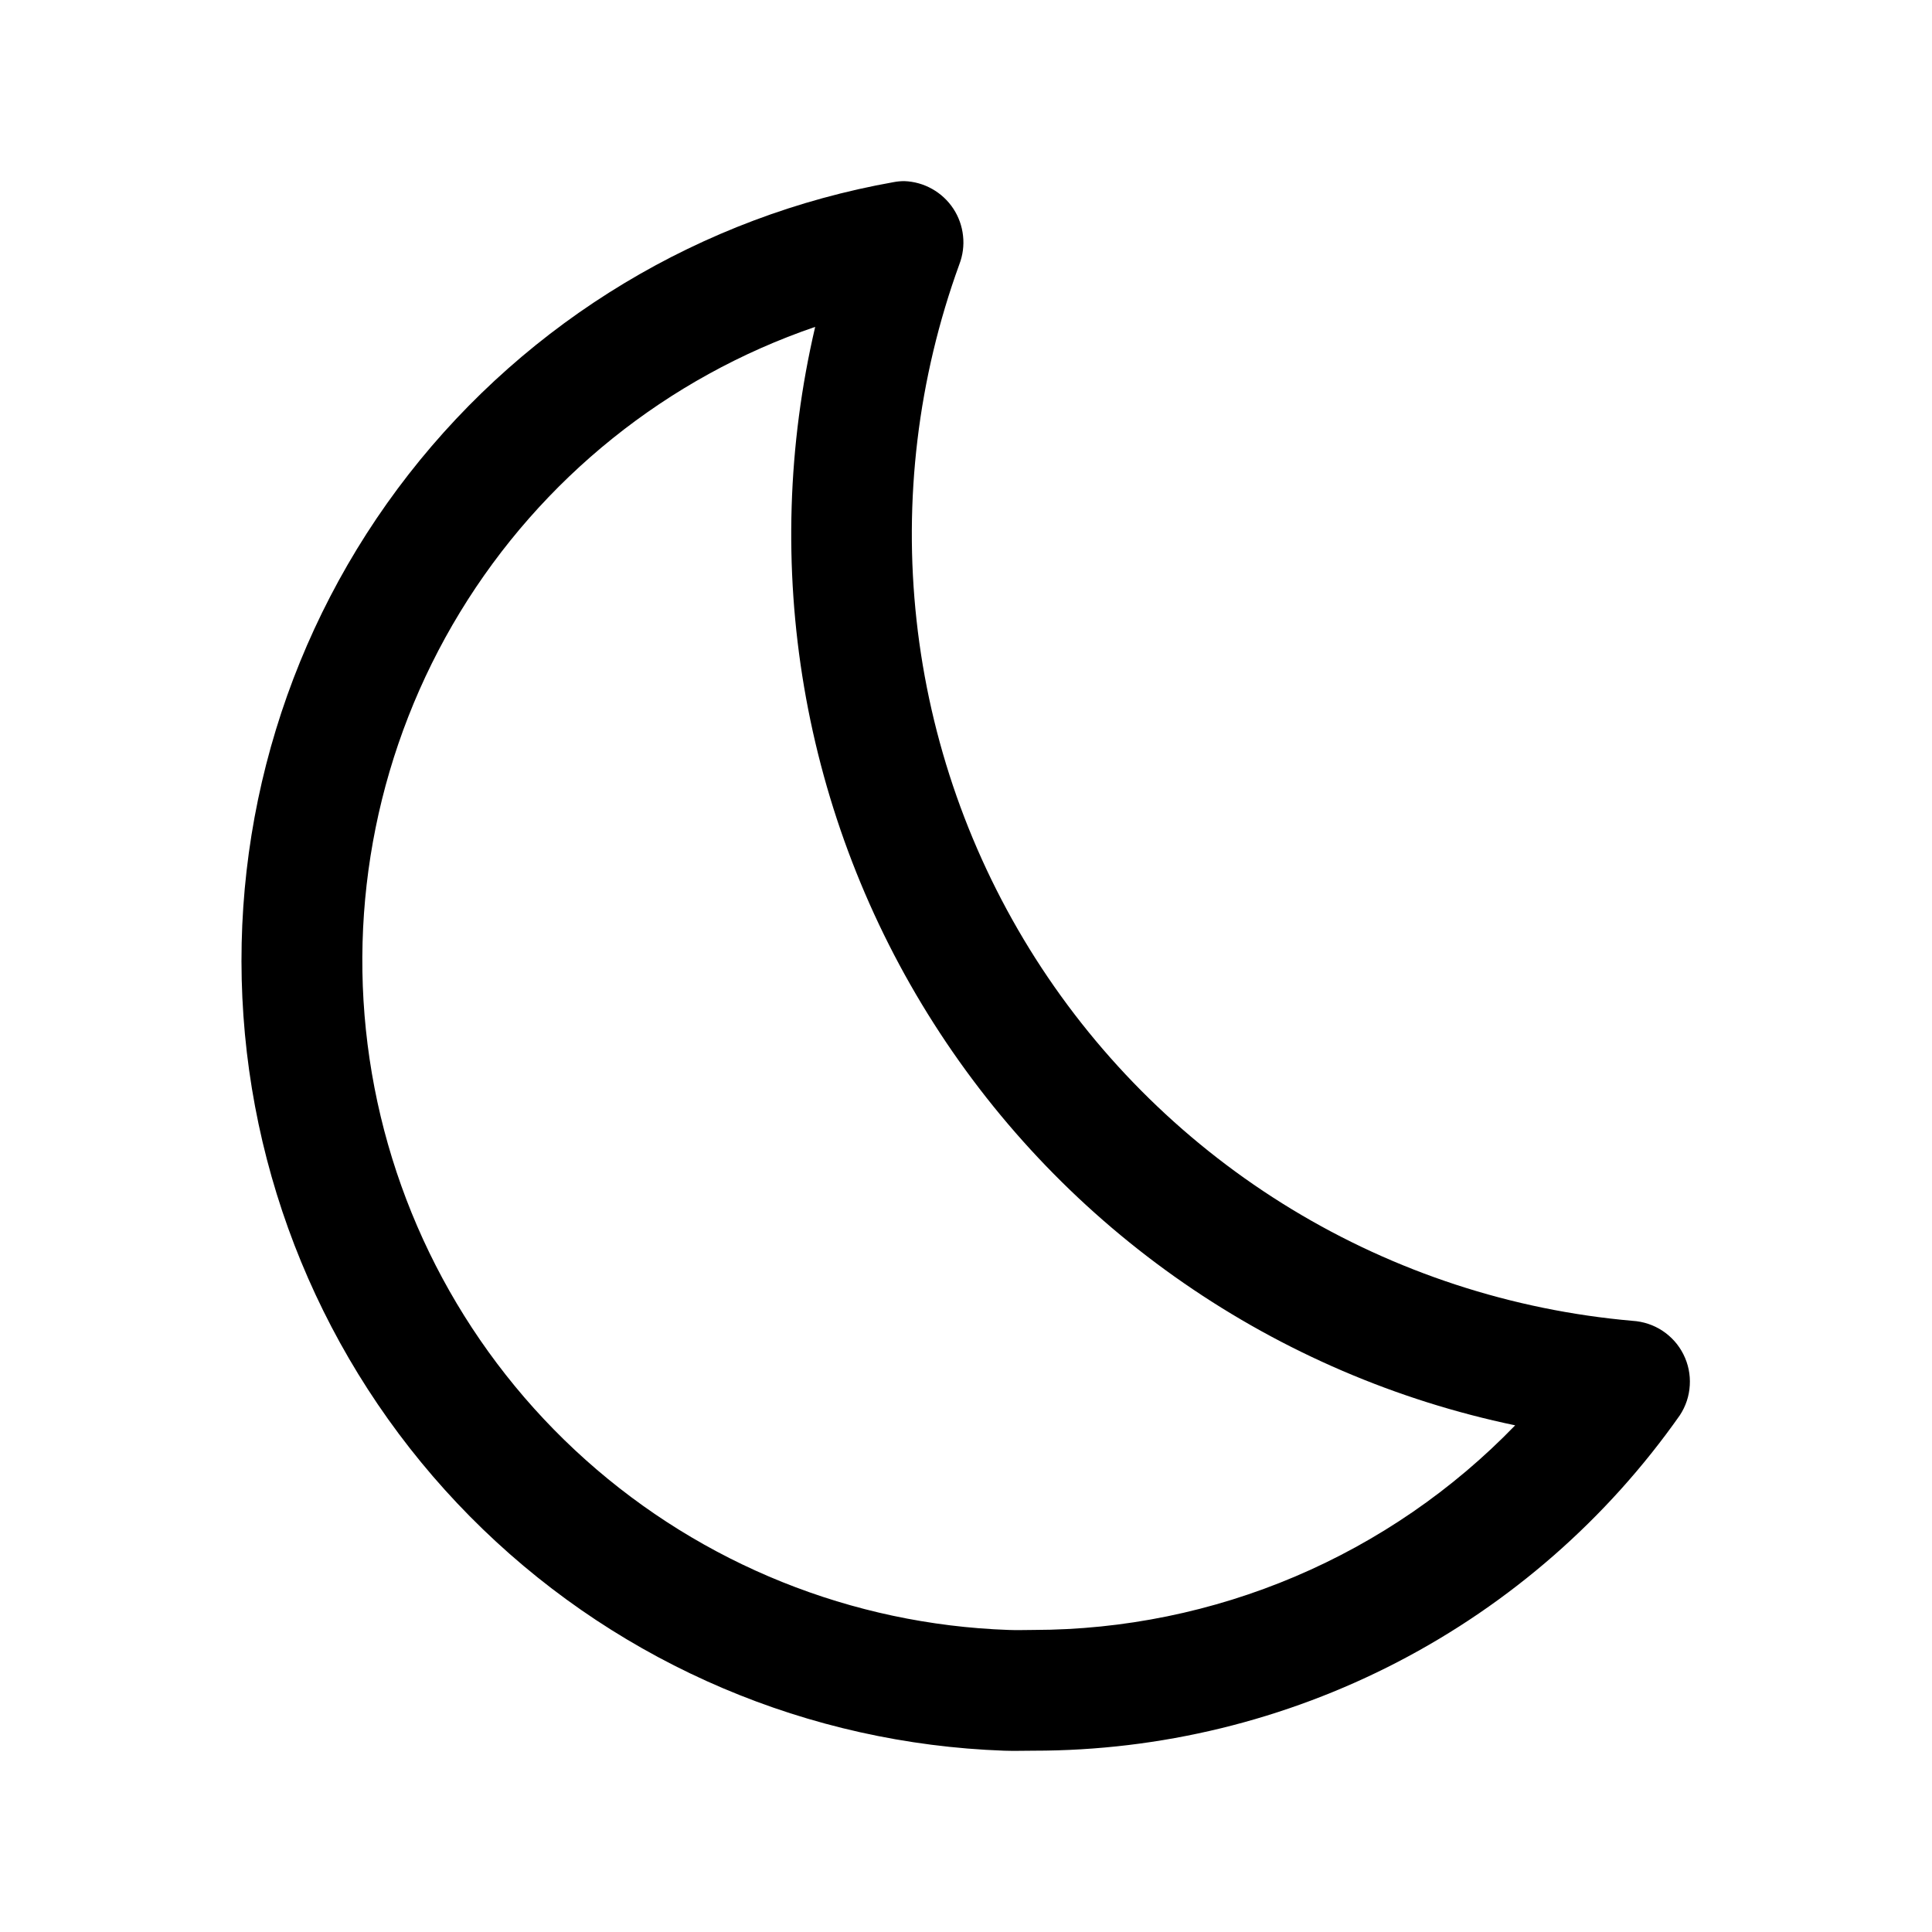
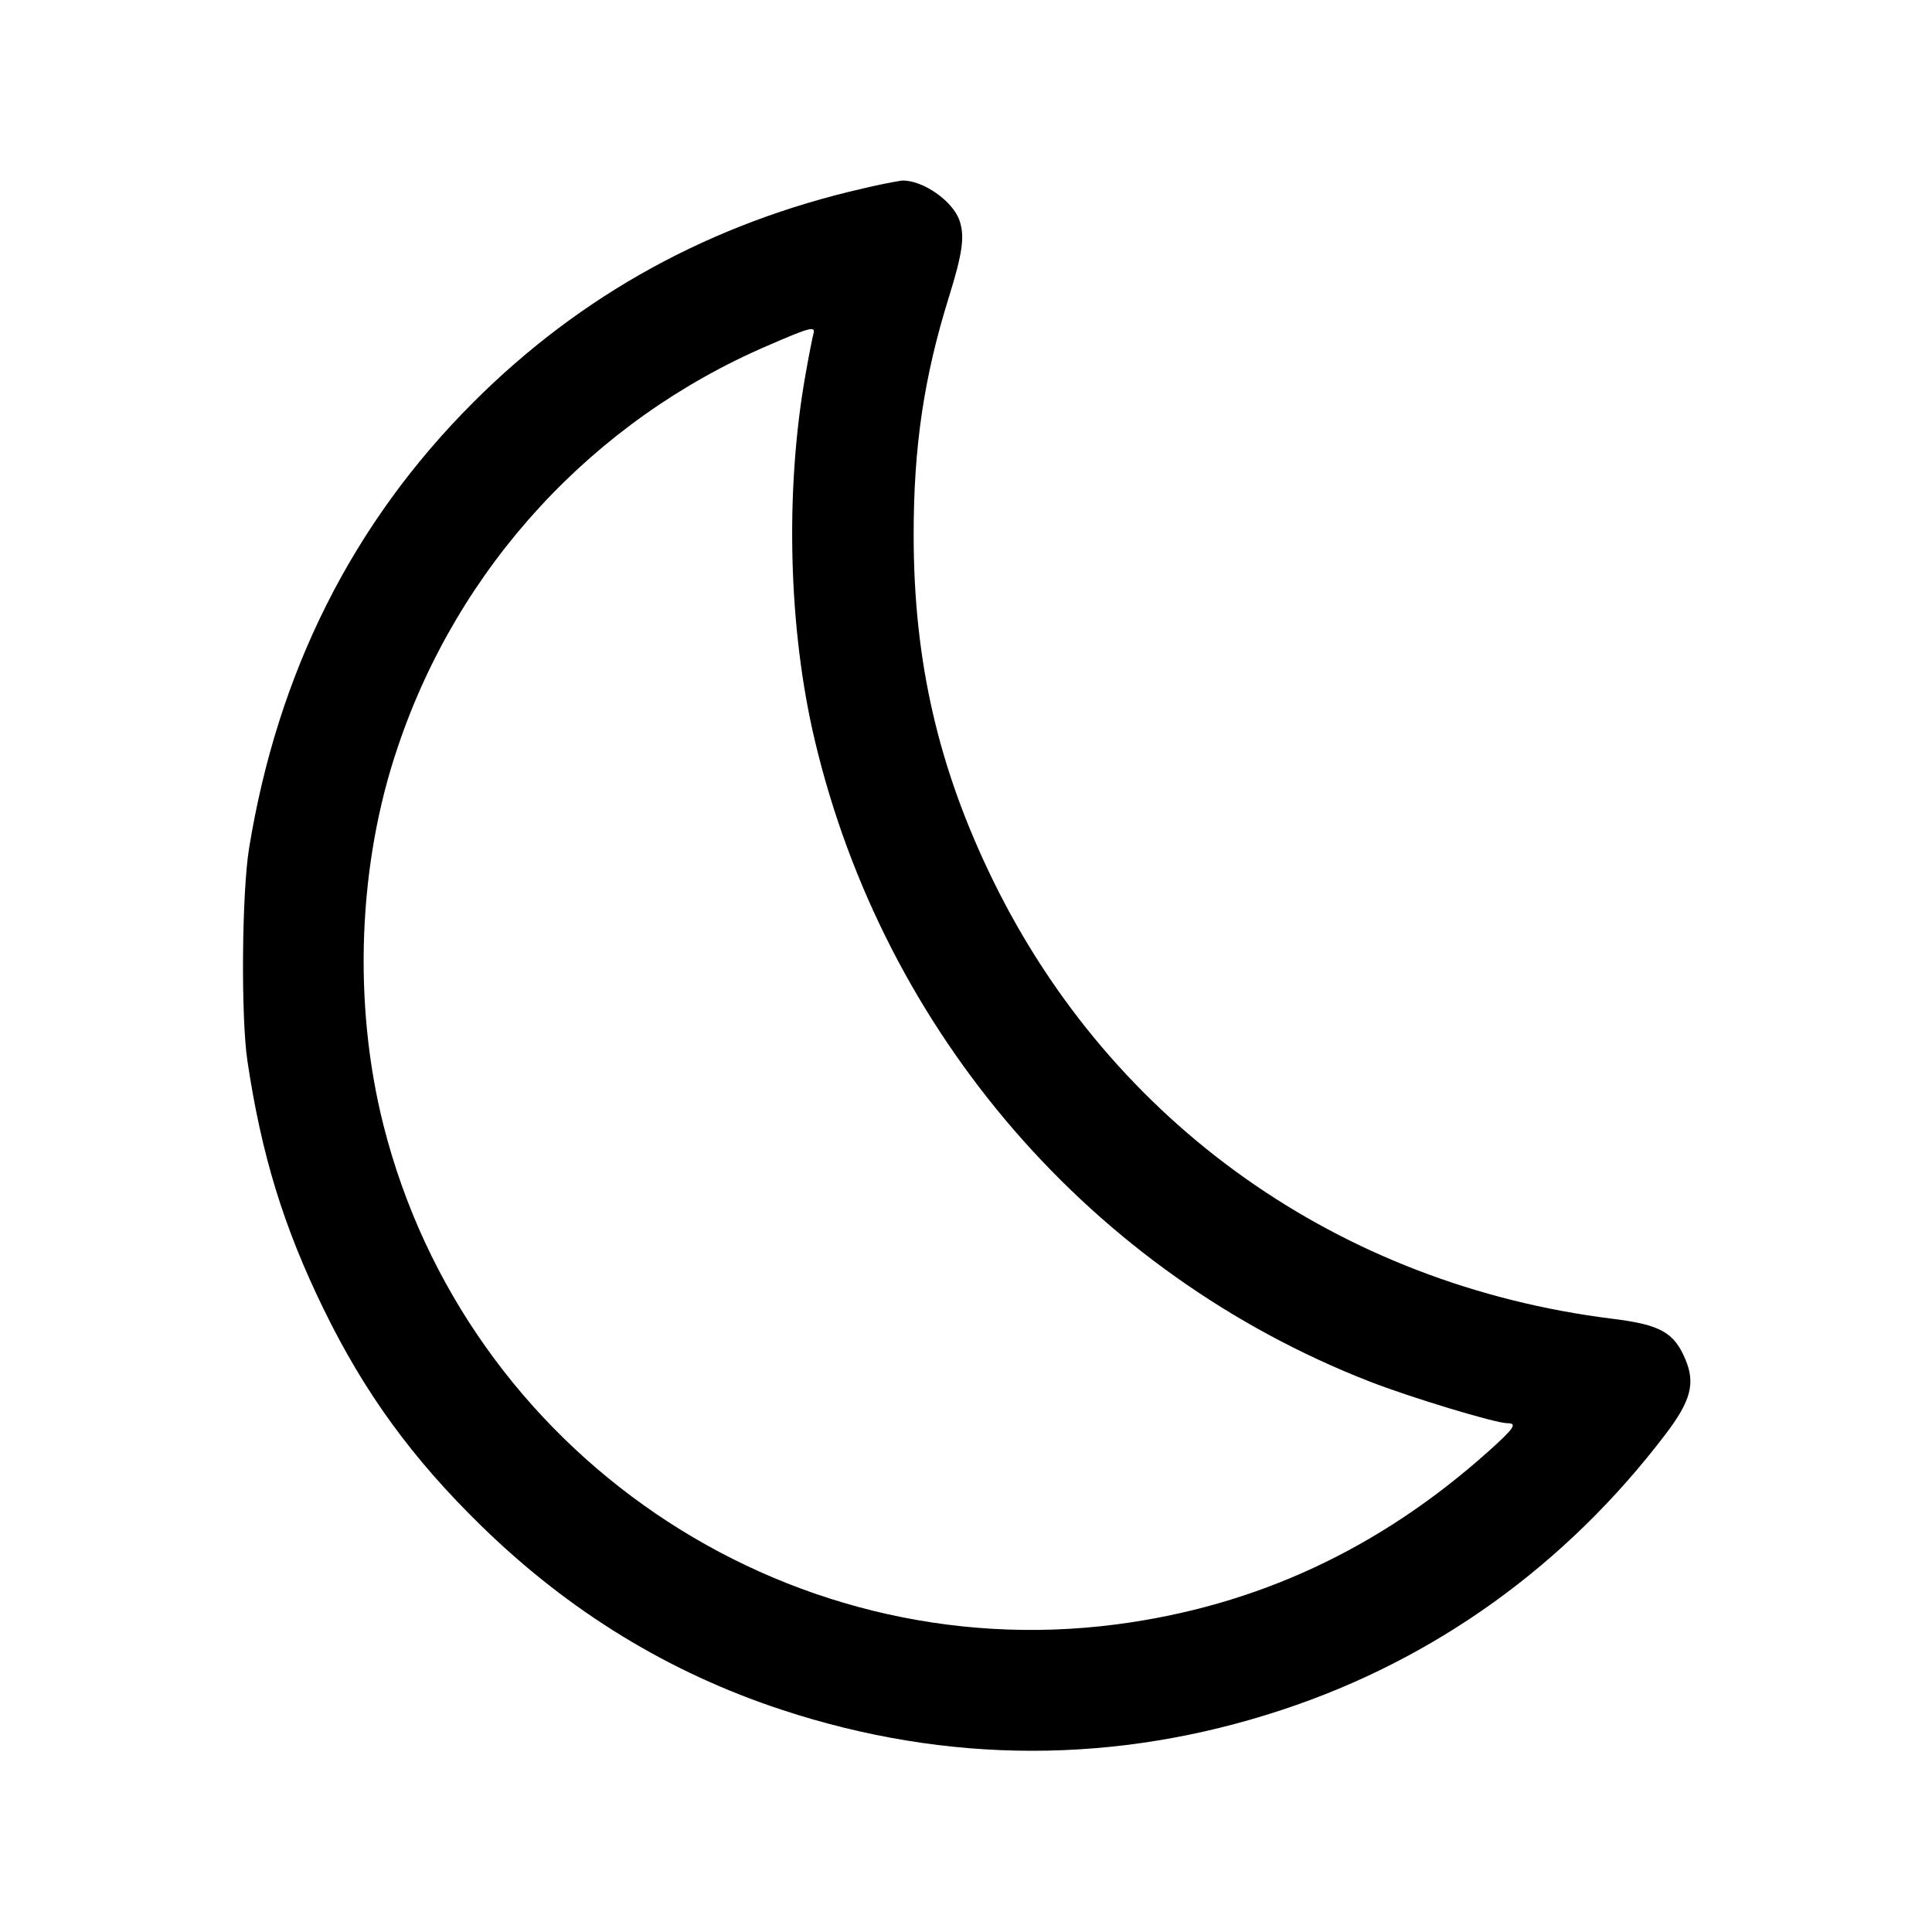
- <svg xmlns="http://www.w3.org/2000/svg" width="100%" height="100%" viewBox="0 0 32 32" fill="currentColor">
-   <g>
-     <path d="M13.502 5.414C13.044 7.371 12.982 9.4 13.319 11.382C13.656 13.363 14.386 15.258 15.467 16.953C16.547 18.648 17.955 20.11 19.609 21.253C21.263 22.396 23.128 23.197 25.096 23.608C24.061 24.678 22.822 25.53 21.452 26.112C20.082 26.694 18.609 26.995 17.121 26.997C16.982 26.997 16.843 27.003 16.703 26.997C14.112 26.906 11.634 25.909 9.701 24.181C7.768 22.453 6.501 20.102 6.121 17.538C5.741 14.973 6.271 12.355 7.619 10.141C8.967 7.926 11.049 6.253 13.502 5.414V5.414ZM14.98 3C14.921 3 14.863 3.005 14.805 3.016C11.621 3.581 8.759 5.305 6.769 7.855C4.78 10.405 3.805 13.601 4.032 16.827C4.258 20.053 5.671 23.081 7.997 25.328C10.323 27.575 13.398 28.882 16.63 28.997C16.794 29.003 16.958 28.997 17.121 28.997C19.22 28.998 21.288 28.494 23.151 27.527C25.013 26.56 26.616 25.159 27.823 23.442C27.921 23.294 27.978 23.123 27.988 22.945C27.999 22.768 27.963 22.592 27.883 22.433C27.804 22.274 27.684 22.14 27.536 22.042C27.388 21.944 27.216 21.888 27.039 21.877C25.042 21.702 23.111 21.07 21.396 20.029C19.682 18.989 18.23 17.568 17.152 15.877C16.074 14.185 15.4 12.269 15.181 10.275C14.962 8.282 15.204 6.265 15.889 4.38C15.947 4.229 15.969 4.067 15.951 3.906C15.934 3.745 15.879 3.591 15.79 3.456C15.701 3.321 15.581 3.209 15.44 3.13C15.299 3.05 15.141 3.006 14.98 3V3Z" />
-   </g>
+ <svg xmlns="http://www.w3.org/2000/svg" viewBox="0 0 32 32" fill="currentColor">
+   <path d="M14.293 3.122c-2.513.574-4.67 1.757-6.455 3.543-1.997 1.996-3.239 4.468-3.713 7.388-.12.739-.136 2.791-.027 3.52.233 1.559.599 2.749 1.261 4.107.679 1.393 1.473 2.483 2.623 3.603 1.451 1.414 3.097 2.42 4.965 3.036 2.745.905 5.545.906 8.284.003 2.534-.835 4.712-2.402 6.361-4.574.413-.544.49-.835.325-1.229-.188-.45-.415-.578-1.21-.676-4.519-.563-8.285-3.227-10.257-7.256-.909-1.859-1.318-3.637-1.317-5.734 0-1.456.17-2.603.582-3.927.227-.729.266-1.006.18-1.266-.109-.331-.616-.684-.962-.669a9.386 9.386 0 0 0-.64.131m-.821 2.411c-.015.052-.075.358-.132.68-.34 1.922-.282 4.206.156 6.051 1.15 4.849 4.587 8.822 9.188 10.618.673.263 2.088.691 2.283.691.17 0 .114.083-.314.466-1.805 1.616-3.843 2.563-6.162 2.866-5.525.72-10.773-2.855-12.14-8.27-.509-2.015-.422-4.321.236-6.257a11.075 11.075 0 0 1 6.133-6.655c.706-.307.794-.329.752-.19" fill-rule="evenodd" />
</svg>
